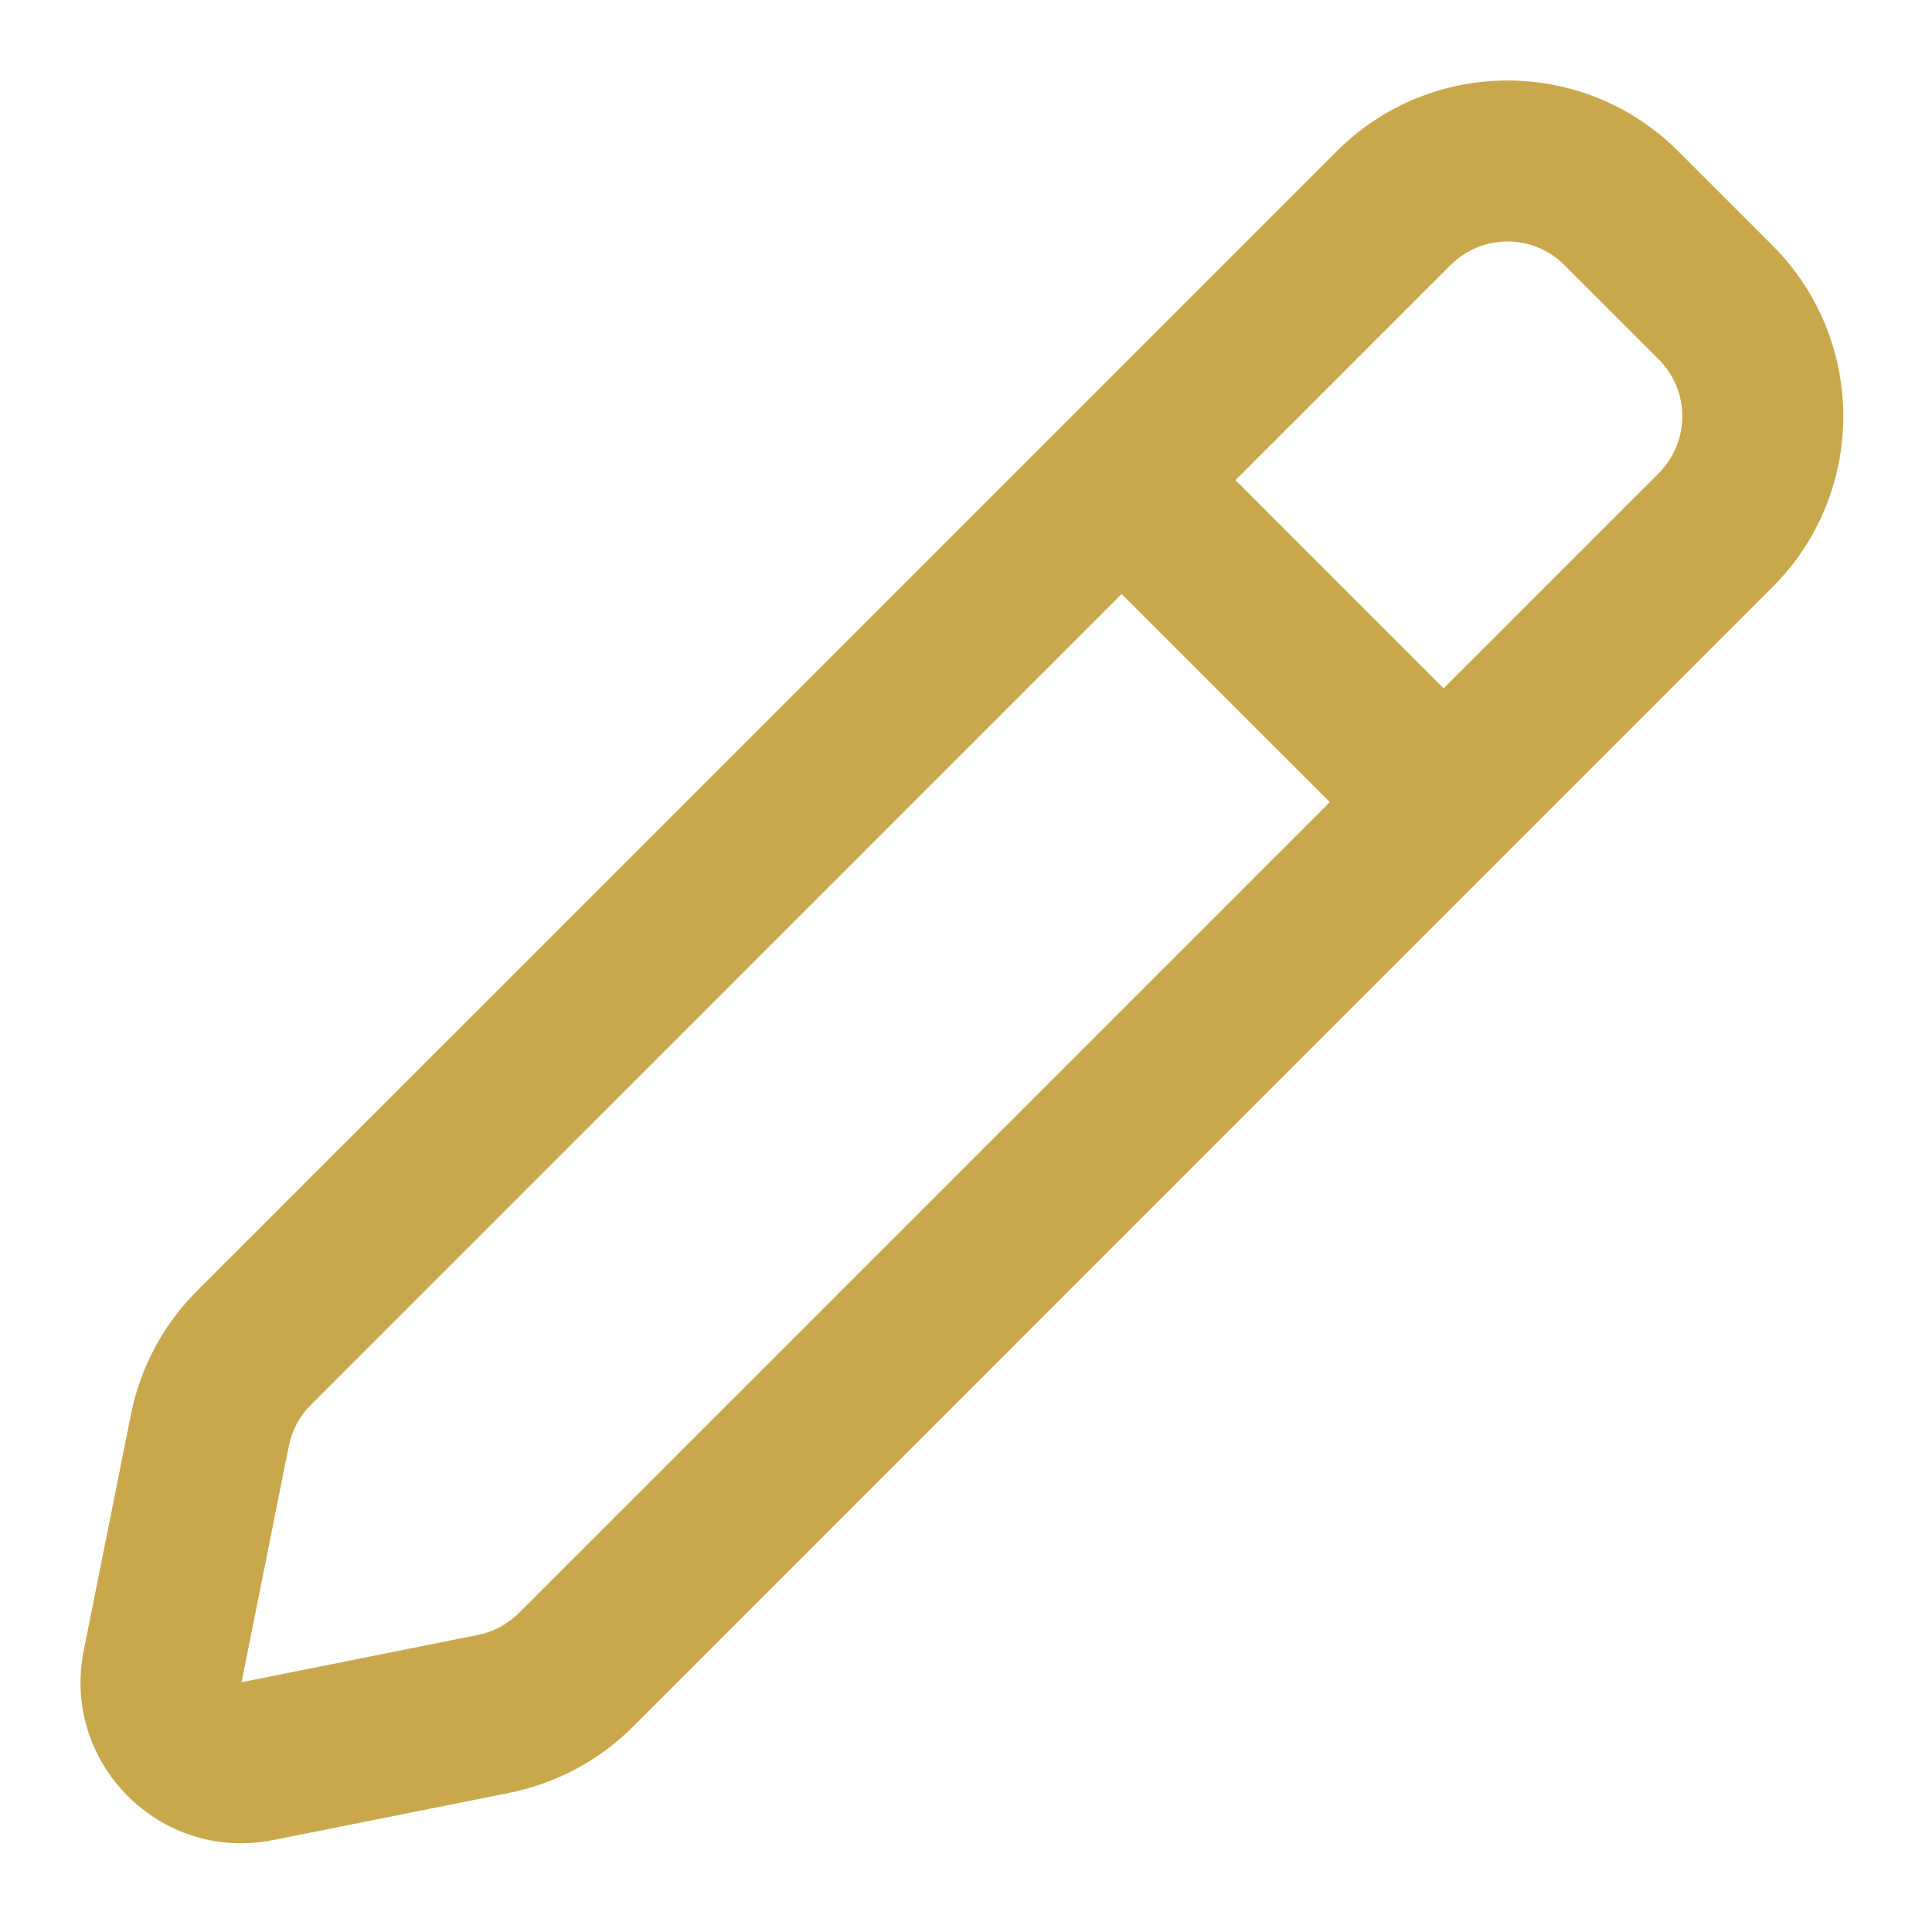
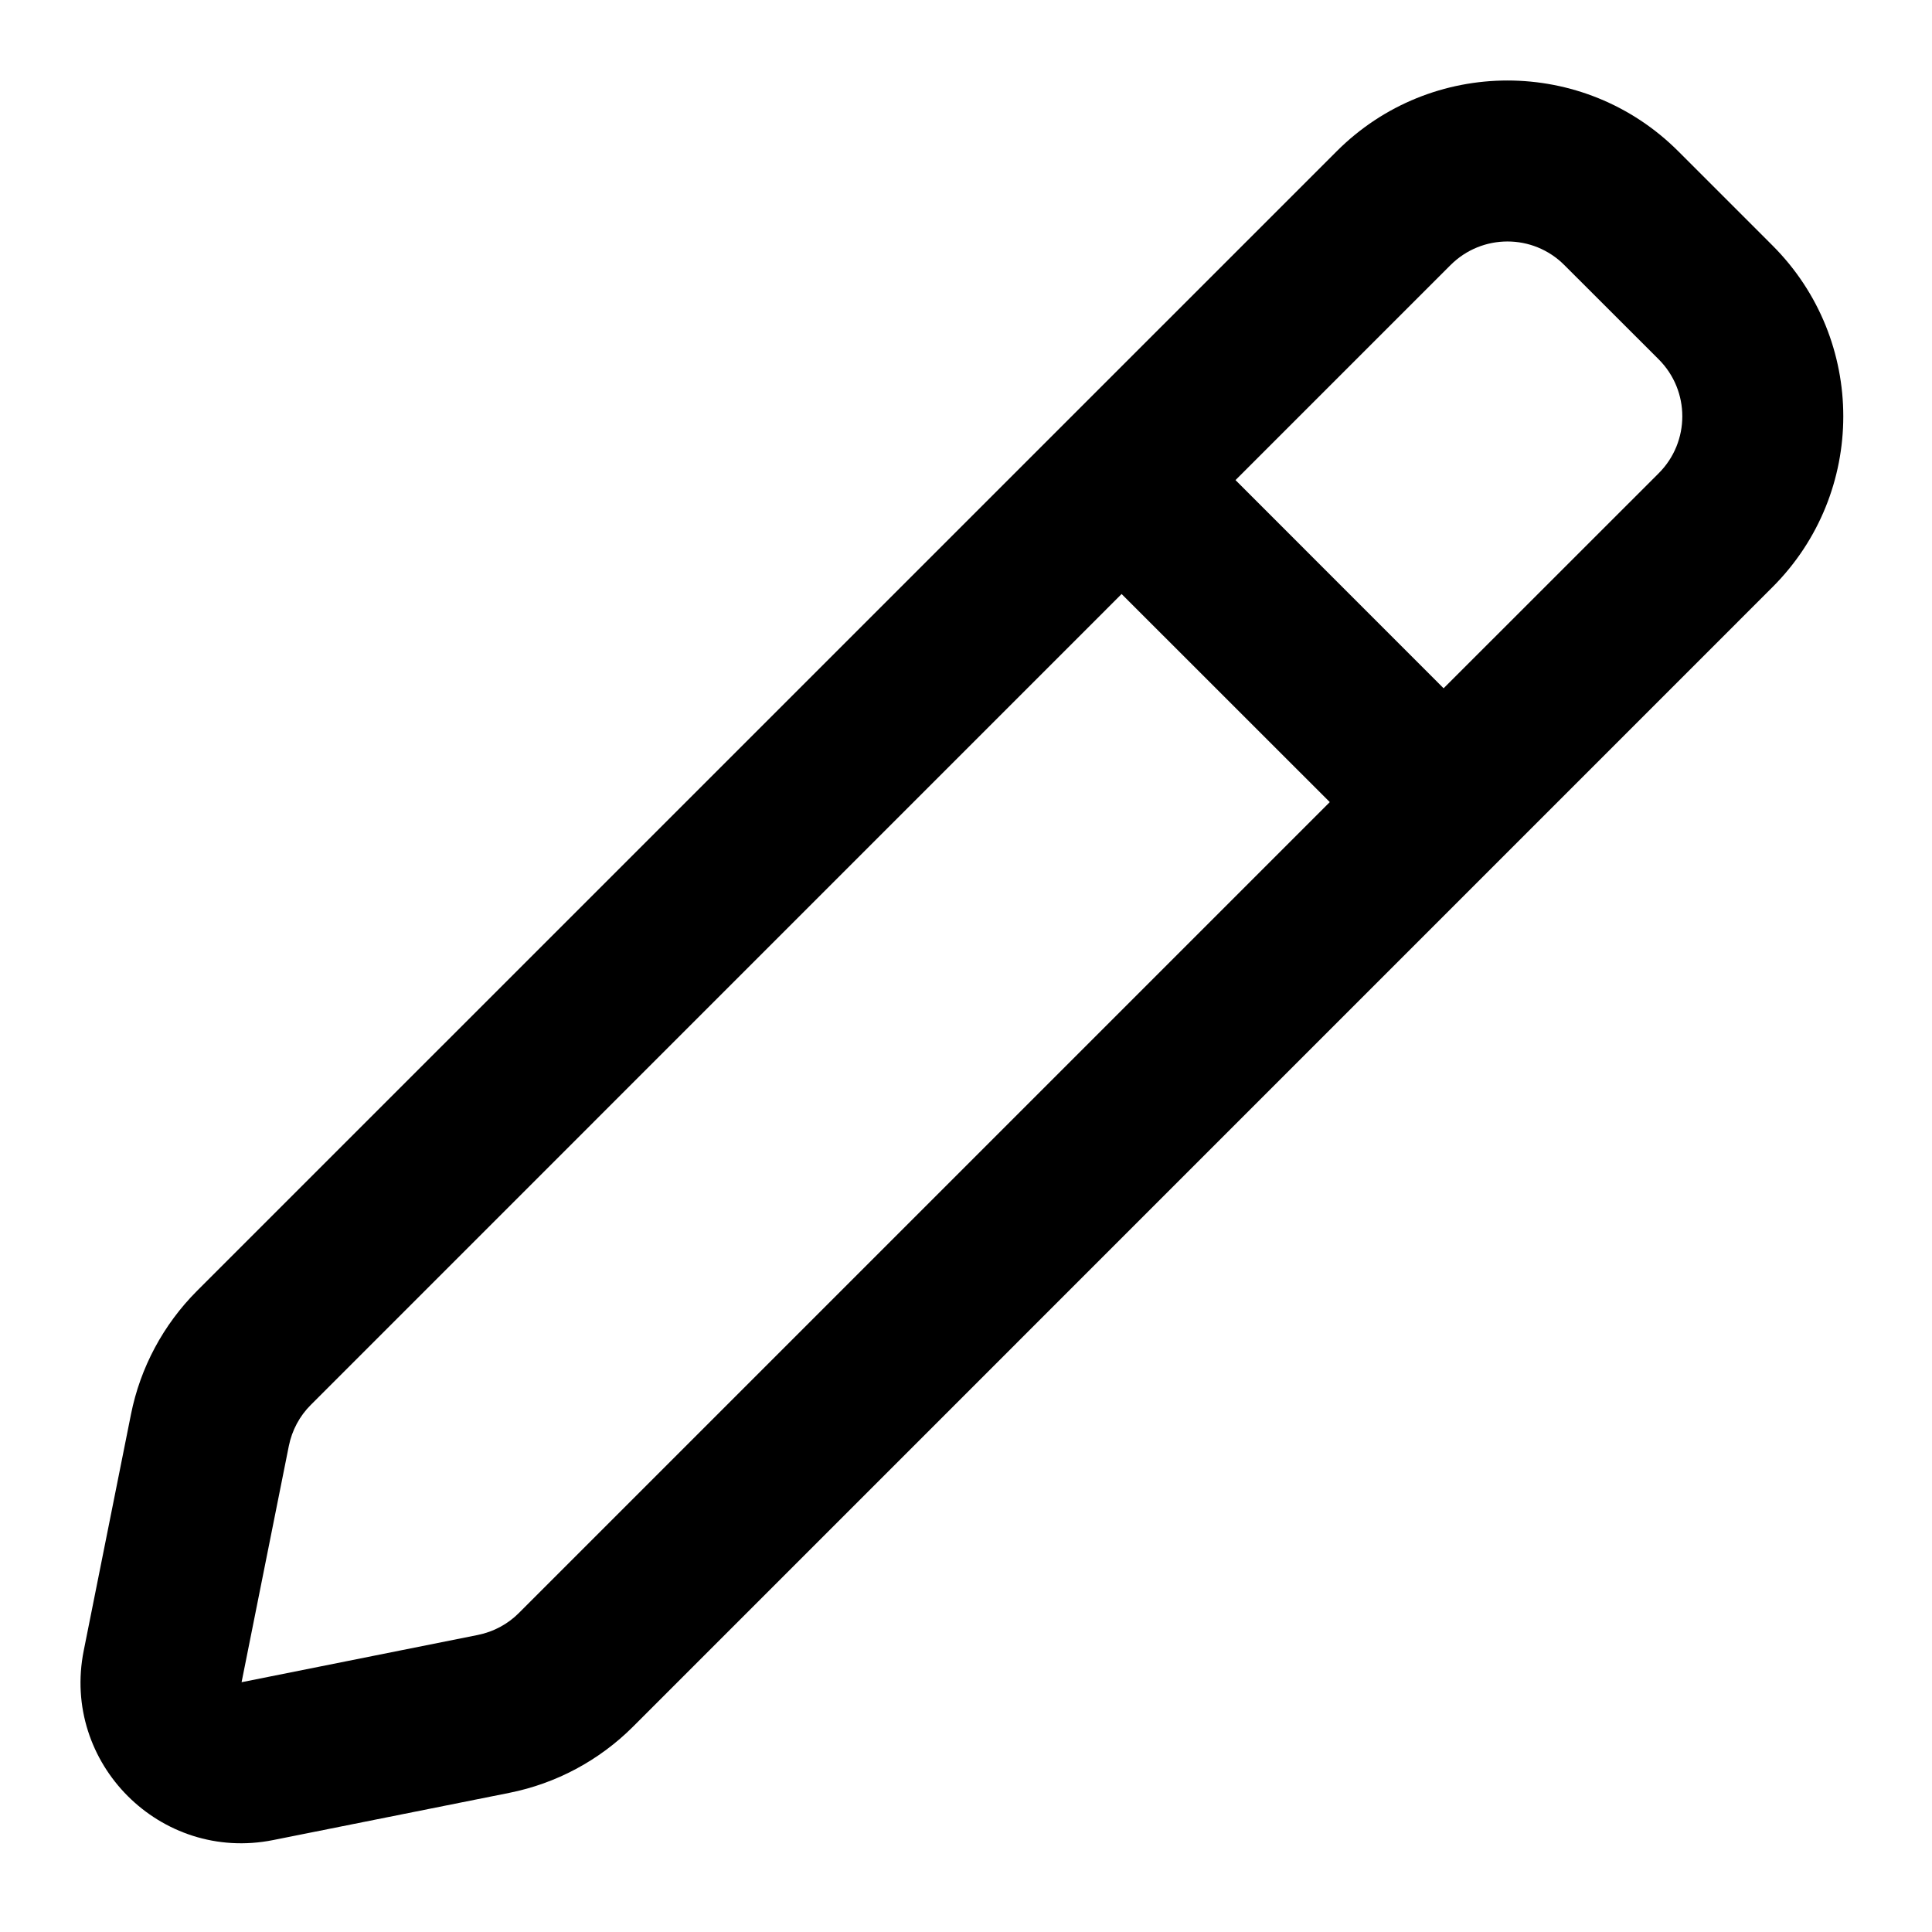
<svg xmlns="http://www.w3.org/2000/svg" width="800px" height="800px" viewBox="0 0 24 24" fill="none">
  <g id="SVGRepo_bgCarrier" stroke-width="0" />
  <g id="SVGRepo_tracerCarrier" stroke-linecap="round" stroke-linejoin="round" />
  <g id="SVGRepo_iconCarrier">
-     <path fill-rule="evenodd" clip-rule="evenodd" d="M20.848 1.879C19.676 0.707 17.777 0.707 16.605 1.879L2.447 16.036C2.029 16.455 1.743 16.988 1.627 17.569L1.04 20.505C0.76 21.904 1.994 23.138 3.393 22.858L6.329 22.271C6.909 22.155 7.443 21.869 7.862 21.451L22.019 7.293C23.191 6.121 23.191 4.222 22.019 3.05L20.848 1.879ZM18.019 3.293C18.41 2.902 19.043 2.902 19.433 3.293L20.605 4.464C20.996 4.855 20.996 5.488 20.605 5.879L17.933 8.55L15.348 5.964L18.019 3.293ZM13.933 7.379L3.862 17.451C3.722 17.59 3.627 17.768 3.588 17.962L3.001 20.897L5.936 20.31C6.13 20.271 6.308 20.176 6.447 20.036L16.519 9.964L13.933 7.379Z" fill="#c9a84c" />
+     <path fill-rule="evenodd" clip-rule="evenodd" d="M20.848 1.879C19.676 0.707 17.777 0.707 16.605 1.879L2.447 16.036C2.029 16.455 1.743 16.988 1.627 17.569L1.04 20.505C0.76 21.904 1.994 23.138 3.393 22.858L6.329 22.271C6.909 22.155 7.443 21.869 7.862 21.451L22.019 7.293C23.191 6.121 23.191 4.222 22.019 3.05L20.848 1.879ZM18.019 3.293C18.41 2.902 19.043 2.902 19.433 3.293L20.605 4.464C20.996 4.855 20.996 5.488 20.605 5.879L17.933 8.55L15.348 5.964L18.019 3.293ZM13.933 7.379L3.862 17.451C3.722 17.59 3.627 17.768 3.588 17.962L3.001 20.897L5.936 20.31C6.13 20.271 6.308 20.176 6.447 20.036L16.519 9.964L13.933 7.379Z" fill="currentColor" />
  </g>
</svg>
